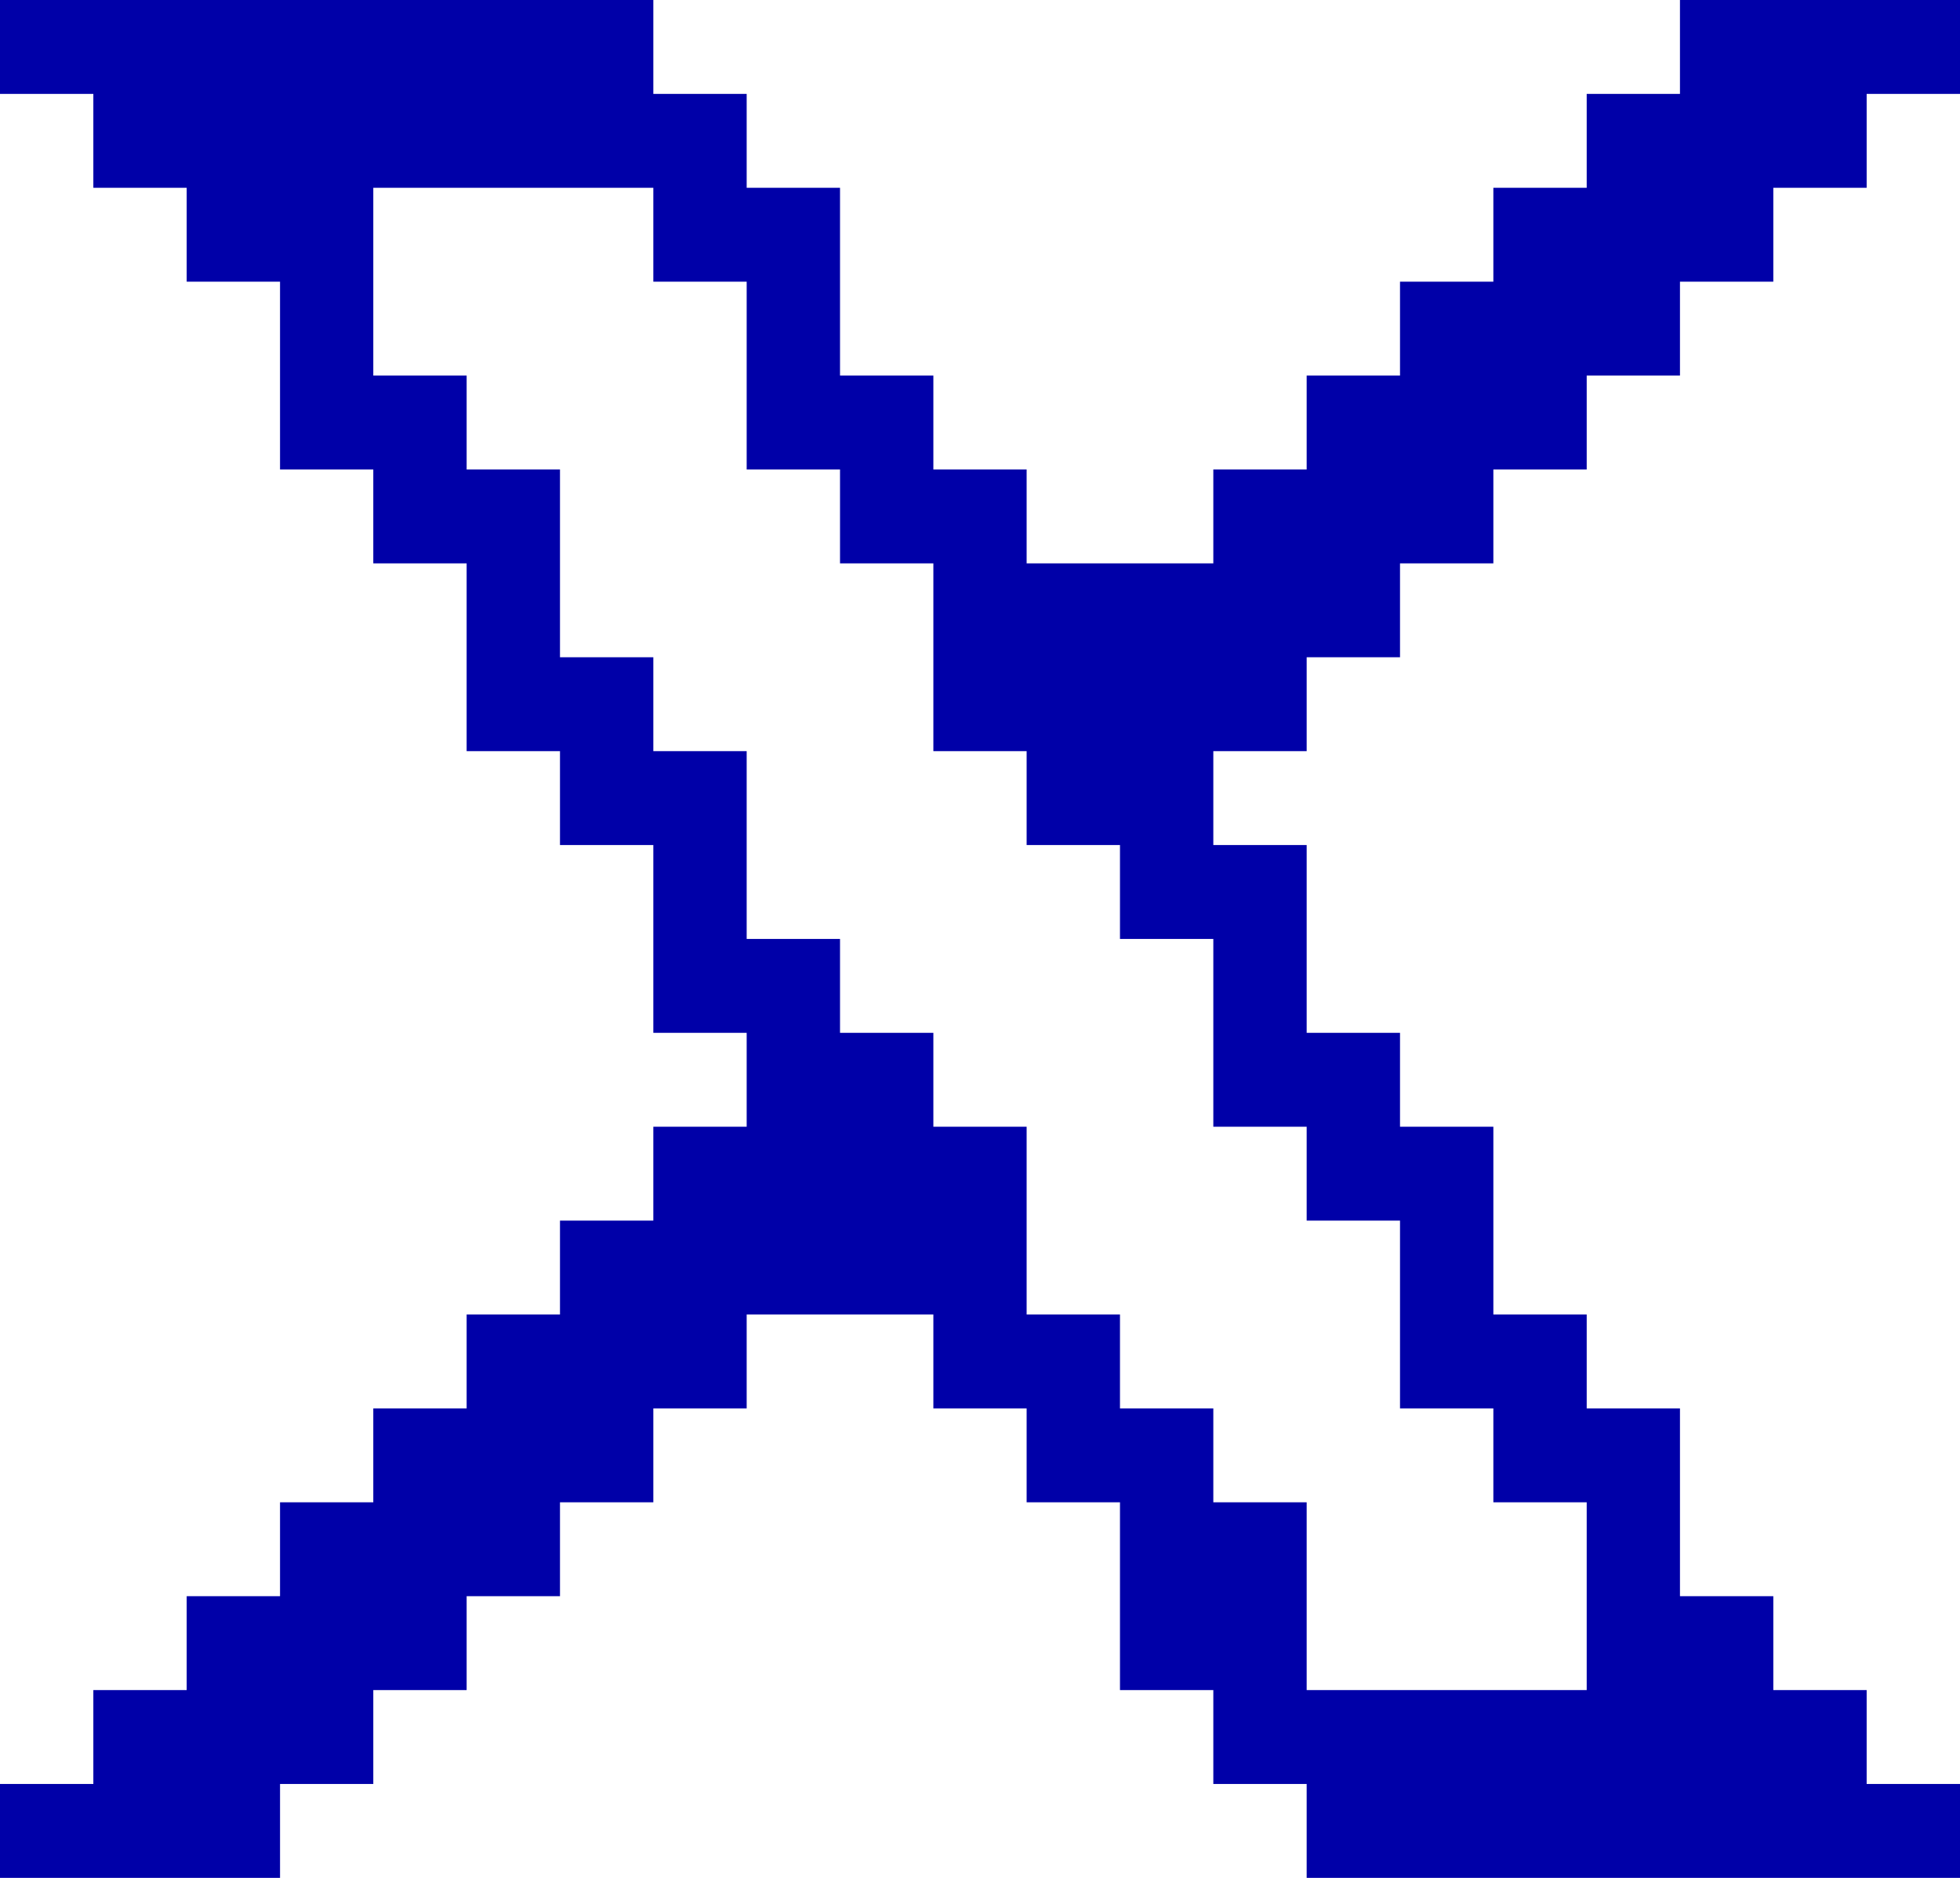
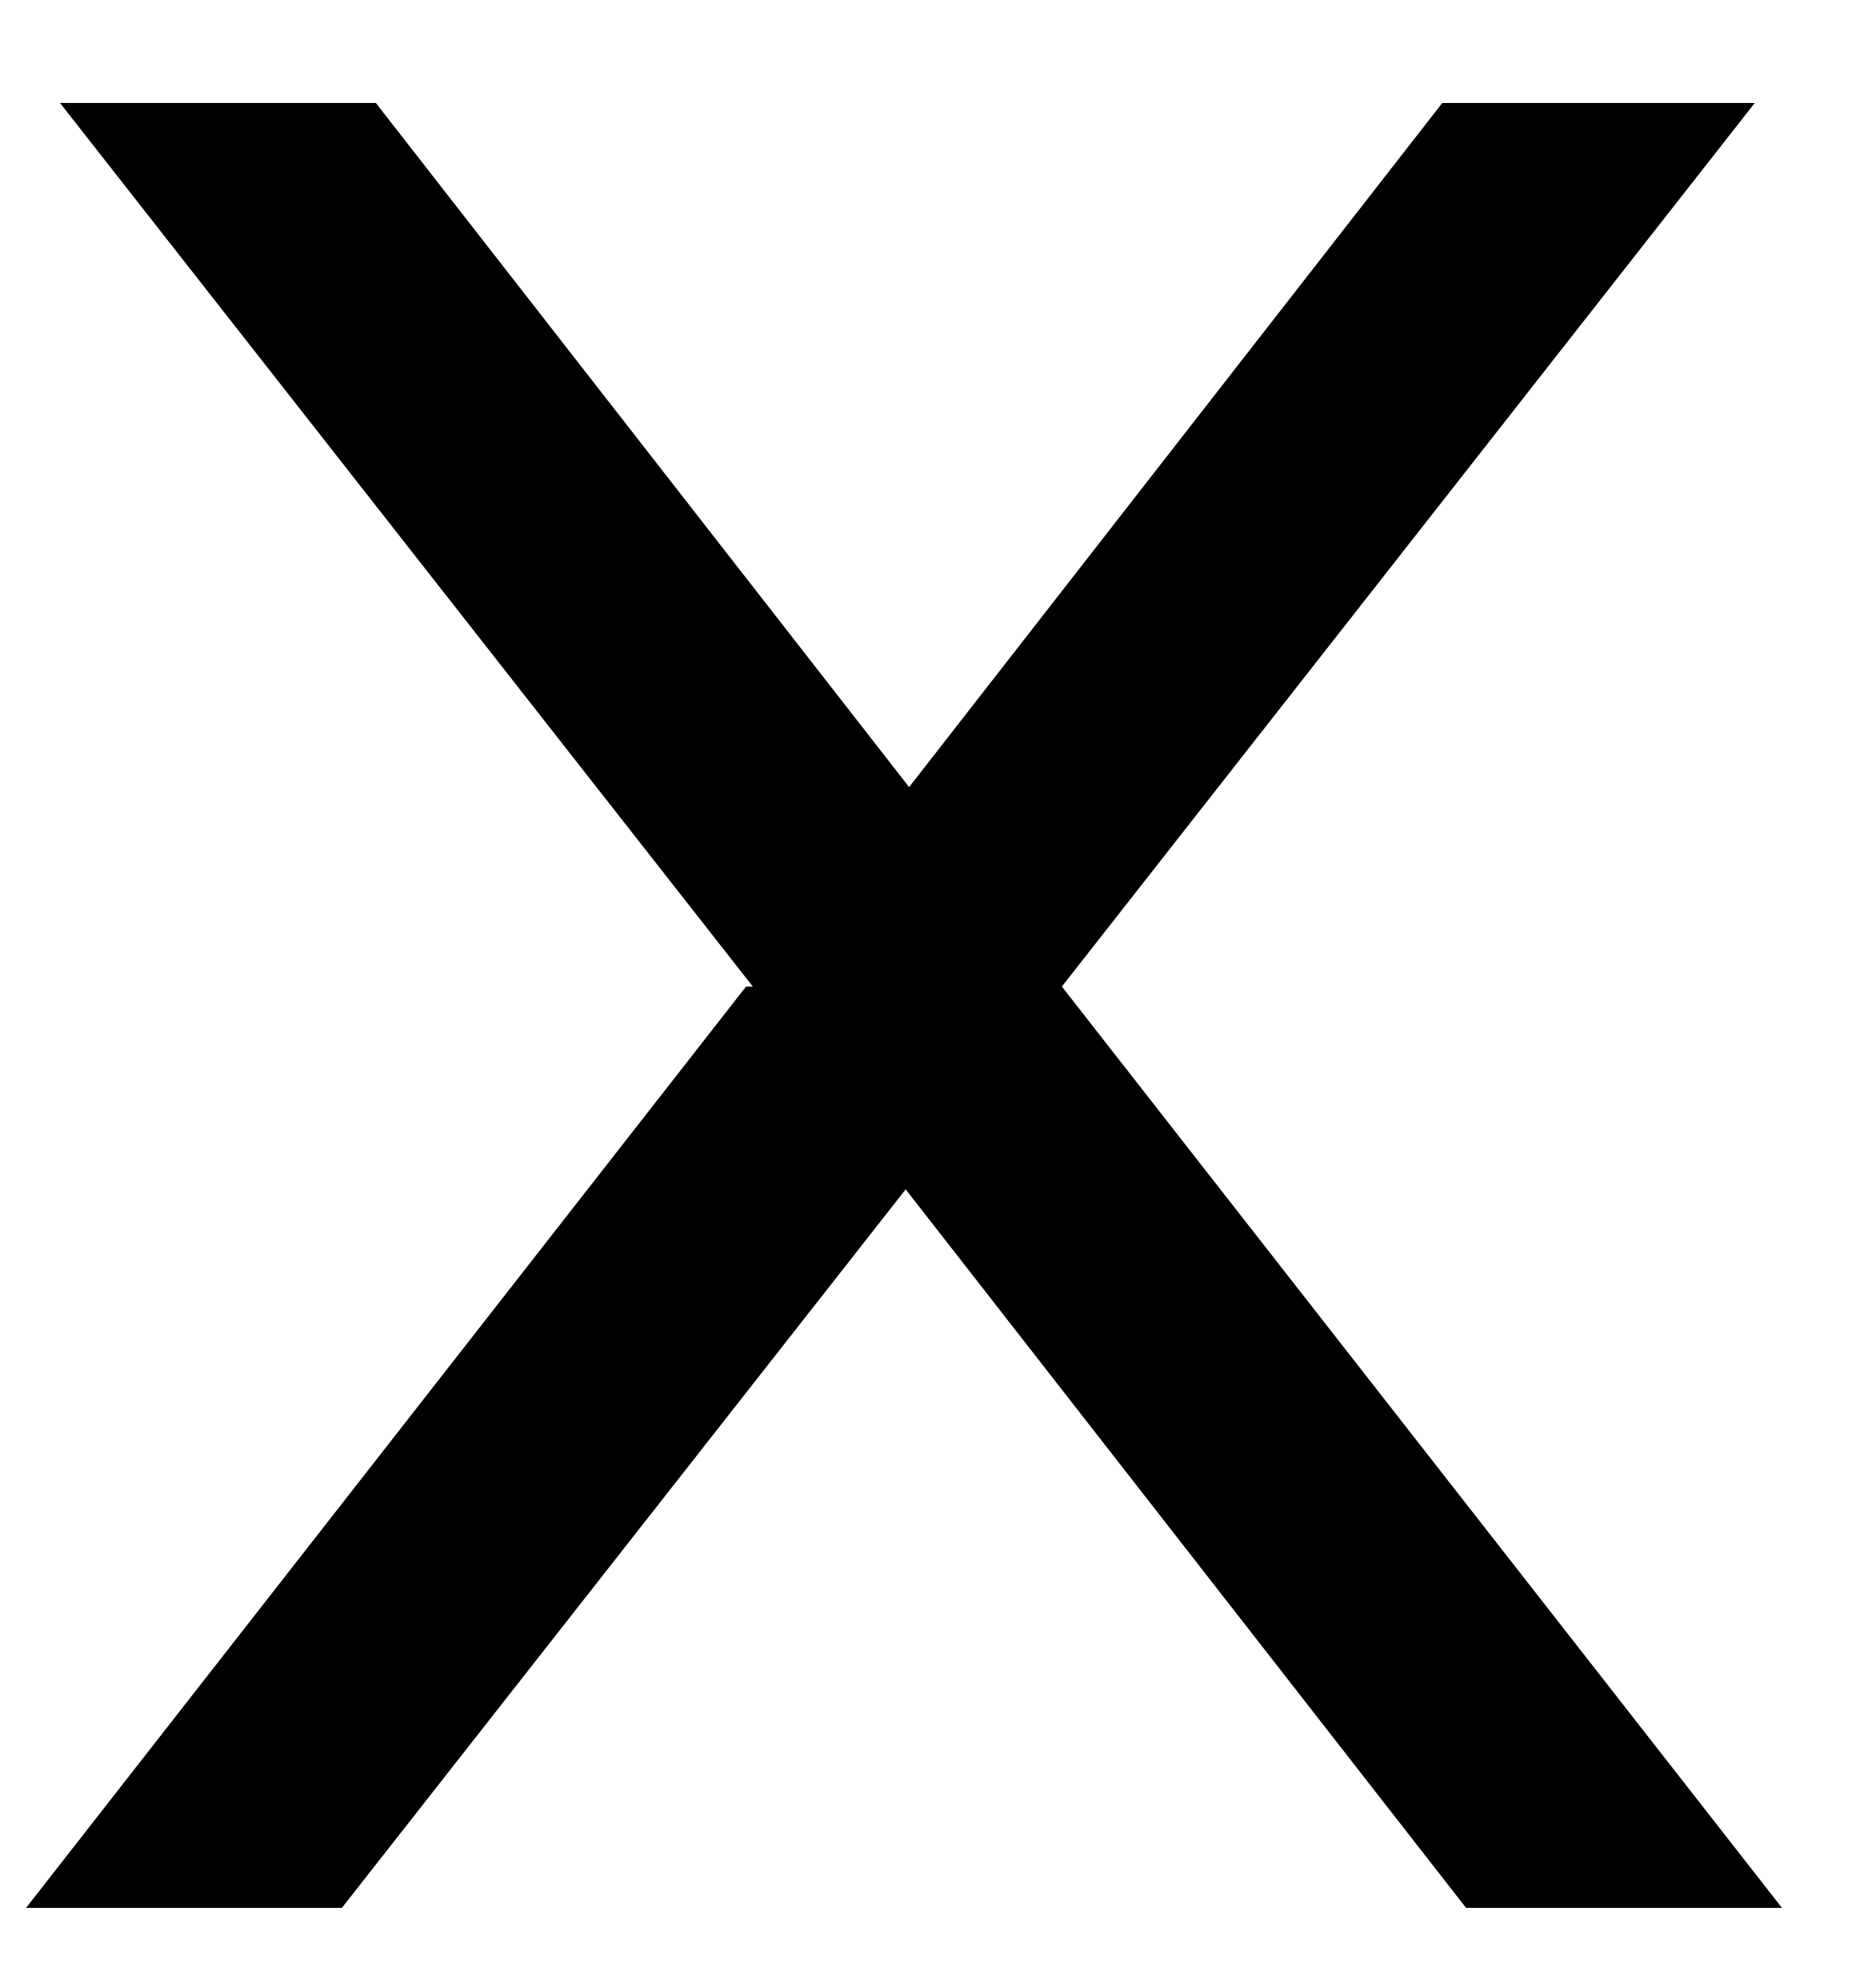
- <svg xmlns="http://www.w3.org/2000/svg" width="24" height="23" viewBox="0 0 24 23" fill="none">
-   <path d="M16 9.2V8.05H17.143V6.9H18.286V5.75H19.429V4.6H20.571V3.45H21.714V2.3H22.857V1.15H24V0H20.571V1.15H19.429V2.3H18.286V3.45H17.143V4.6H16V5.75H14.857V6.9H12.571V5.75H11.429V4.6H10.286V2.3H9.143V1.15H8V0H0V1.15H1.143V2.3H2.286V3.45H3.429V5.75H4.571V6.9H5.714V9.2H6.857V10.35H8V12.65H9.143V13.8H8V14.95H6.857V16.1H5.714V17.25H4.571V18.4H3.429V19.55H2.286V20.7H1.143V21.85H0V23H3.429V21.85H4.571V20.7H5.714V19.55H6.857V18.4H8V17.25H9.143V16.1H11.429V17.25H12.571V18.4H13.714V20.7H14.857V21.85H16V23H24V21.85H22.857V20.7H21.714V19.55H20.571V17.25H19.429V16.1H18.286V13.8H17.143V12.65H16V10.35H14.857V9.2H16ZM16 13.8V14.95H17.143V17.25H18.286V18.4H19.429V20.7H16V18.4H14.857V17.25H13.714V16.1H12.571V13.8H11.429V12.65H10.286V11.5H9.143V9.2H8V8.05H6.857V5.75H5.714V4.6H4.571V2.3H8V3.45H9.143V5.75H10.286V6.9H11.429V9.2H12.571V10.35H13.714V11.5H14.857V13.8H16Z" fill="#0000A8" />
+ <svg xmlns="http://www.w3.org/2000/svg" width="18" height="19" viewBox="0 0 18 19" fill="none">
+   <path d="M7.225 9.467L0.576 0.988H3.607L8.725 7.553L13.842 0.988H16.841L10.191 9.467L17.102 18.308H14.07L8.692 11.413L3.281 18.308H0.25L7.16 9.467H7.225Z" fill="black" />
</svg>
